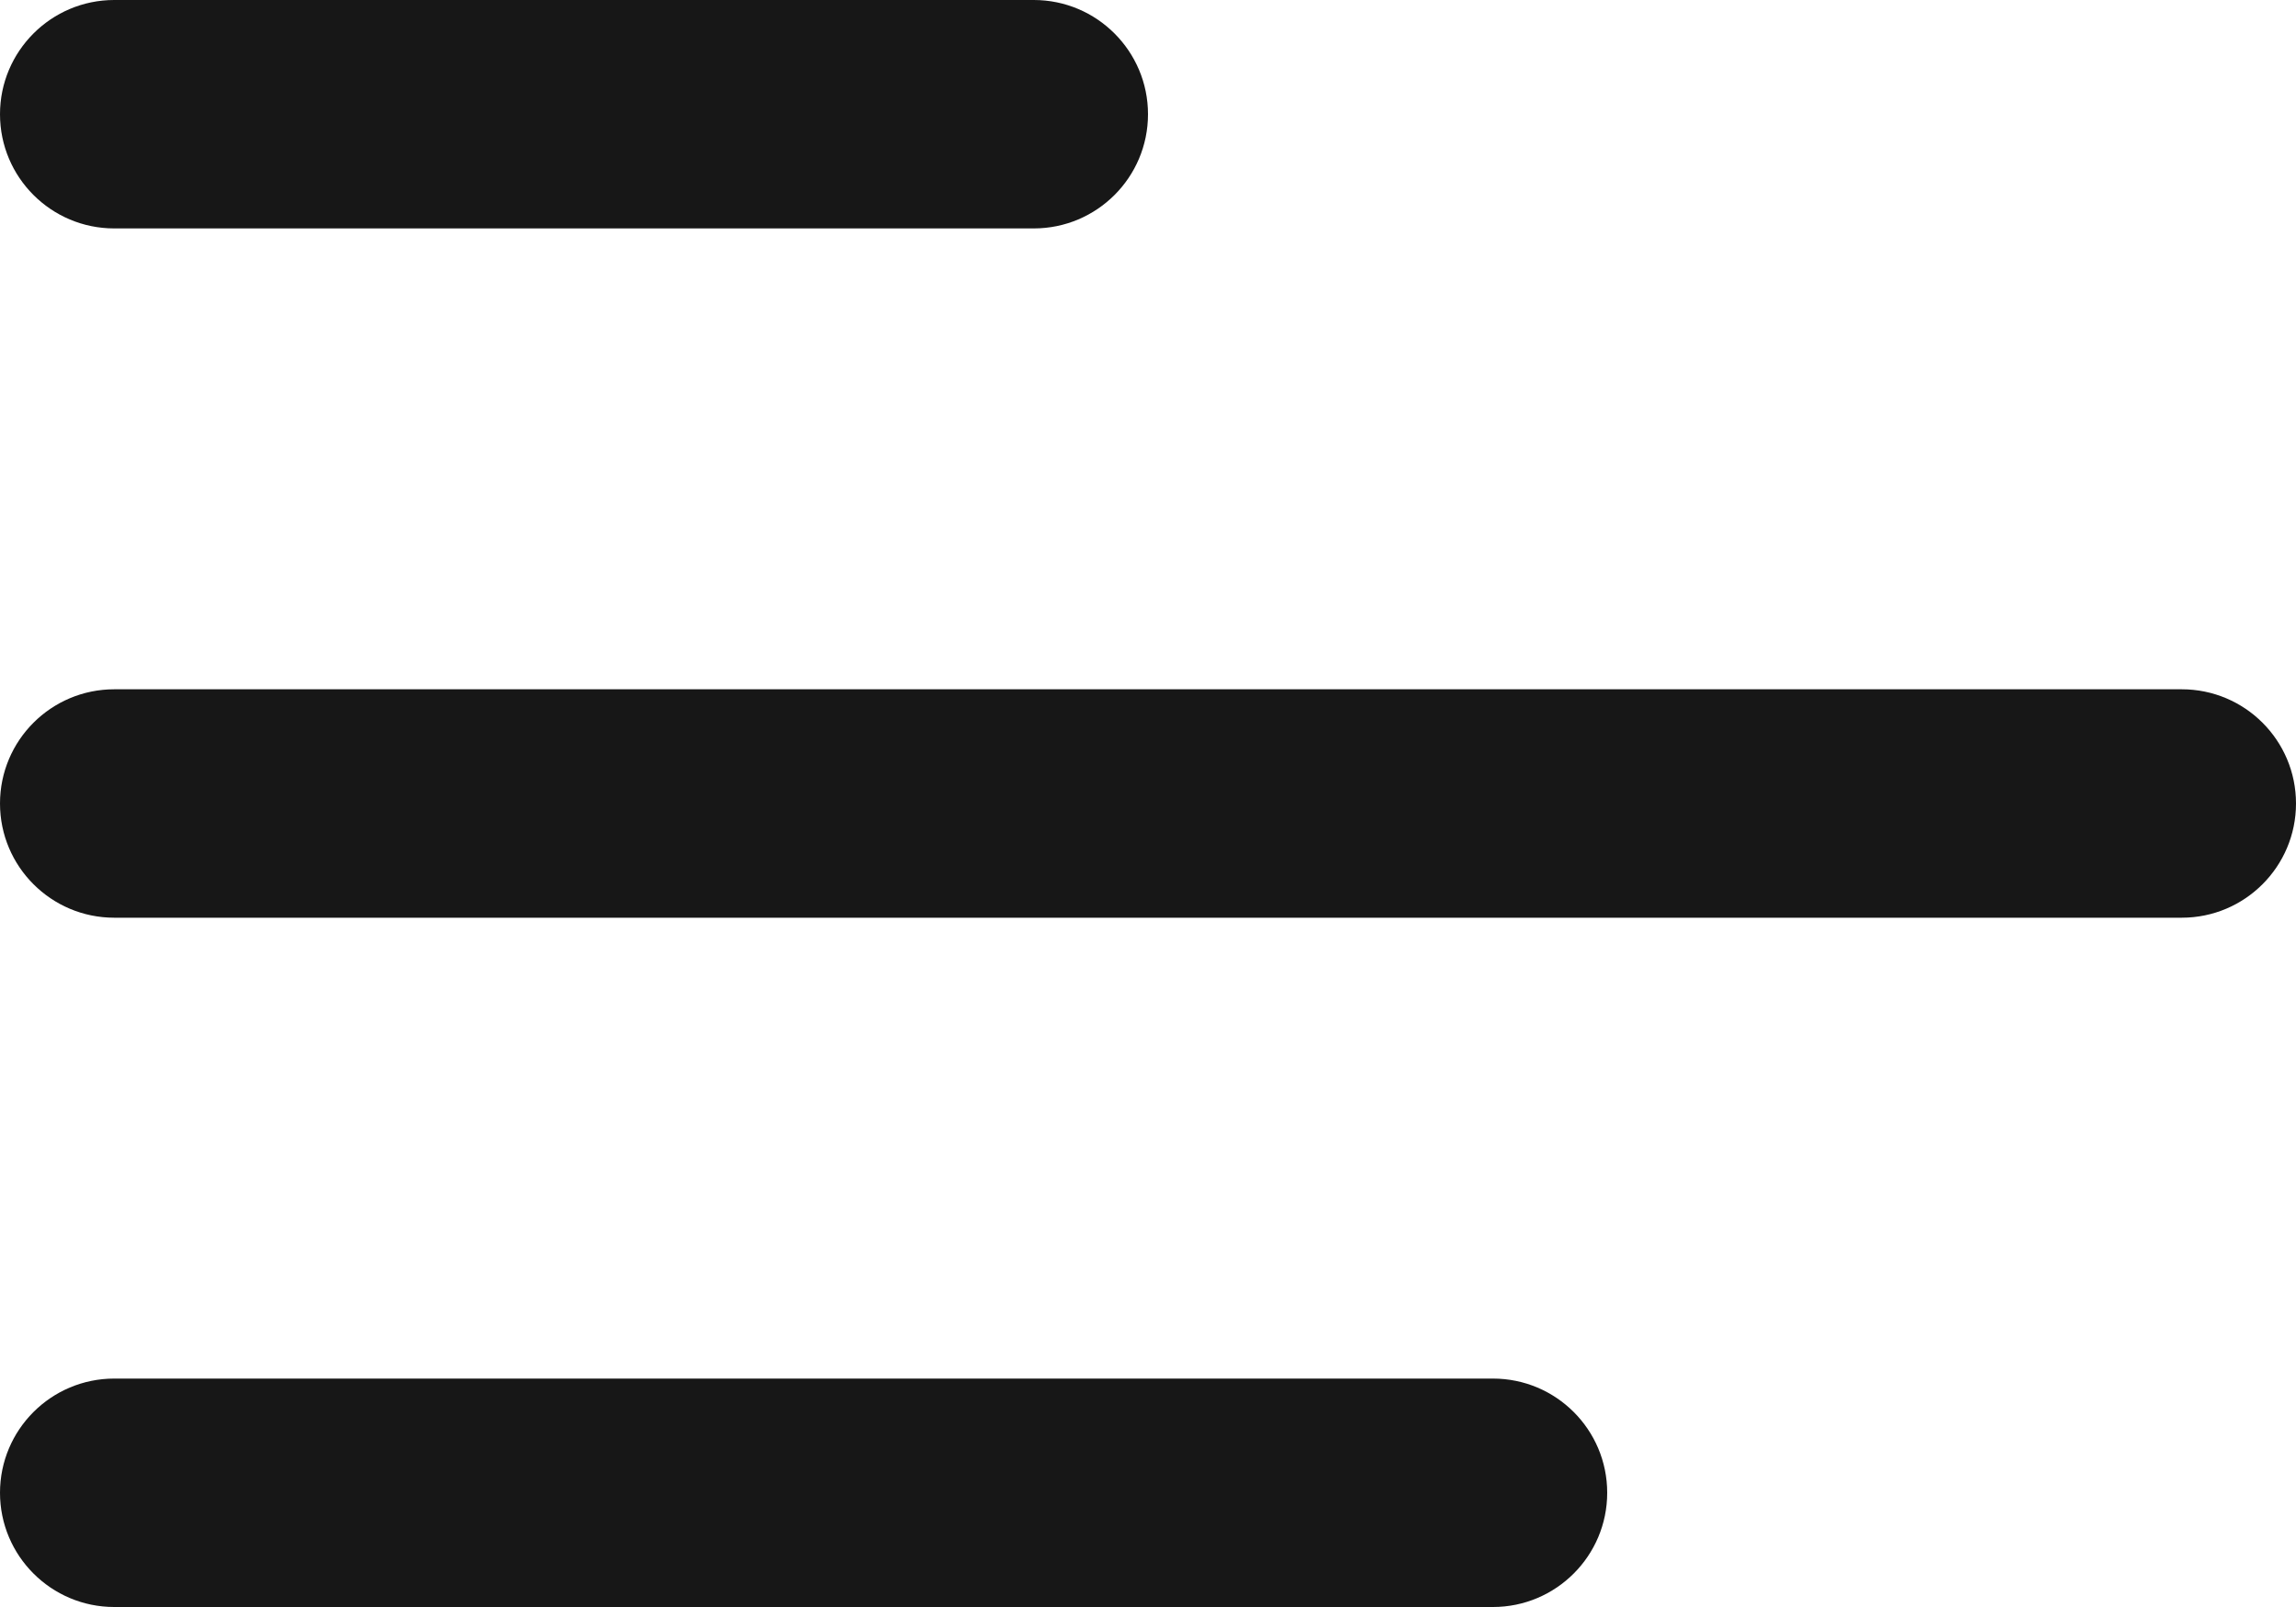
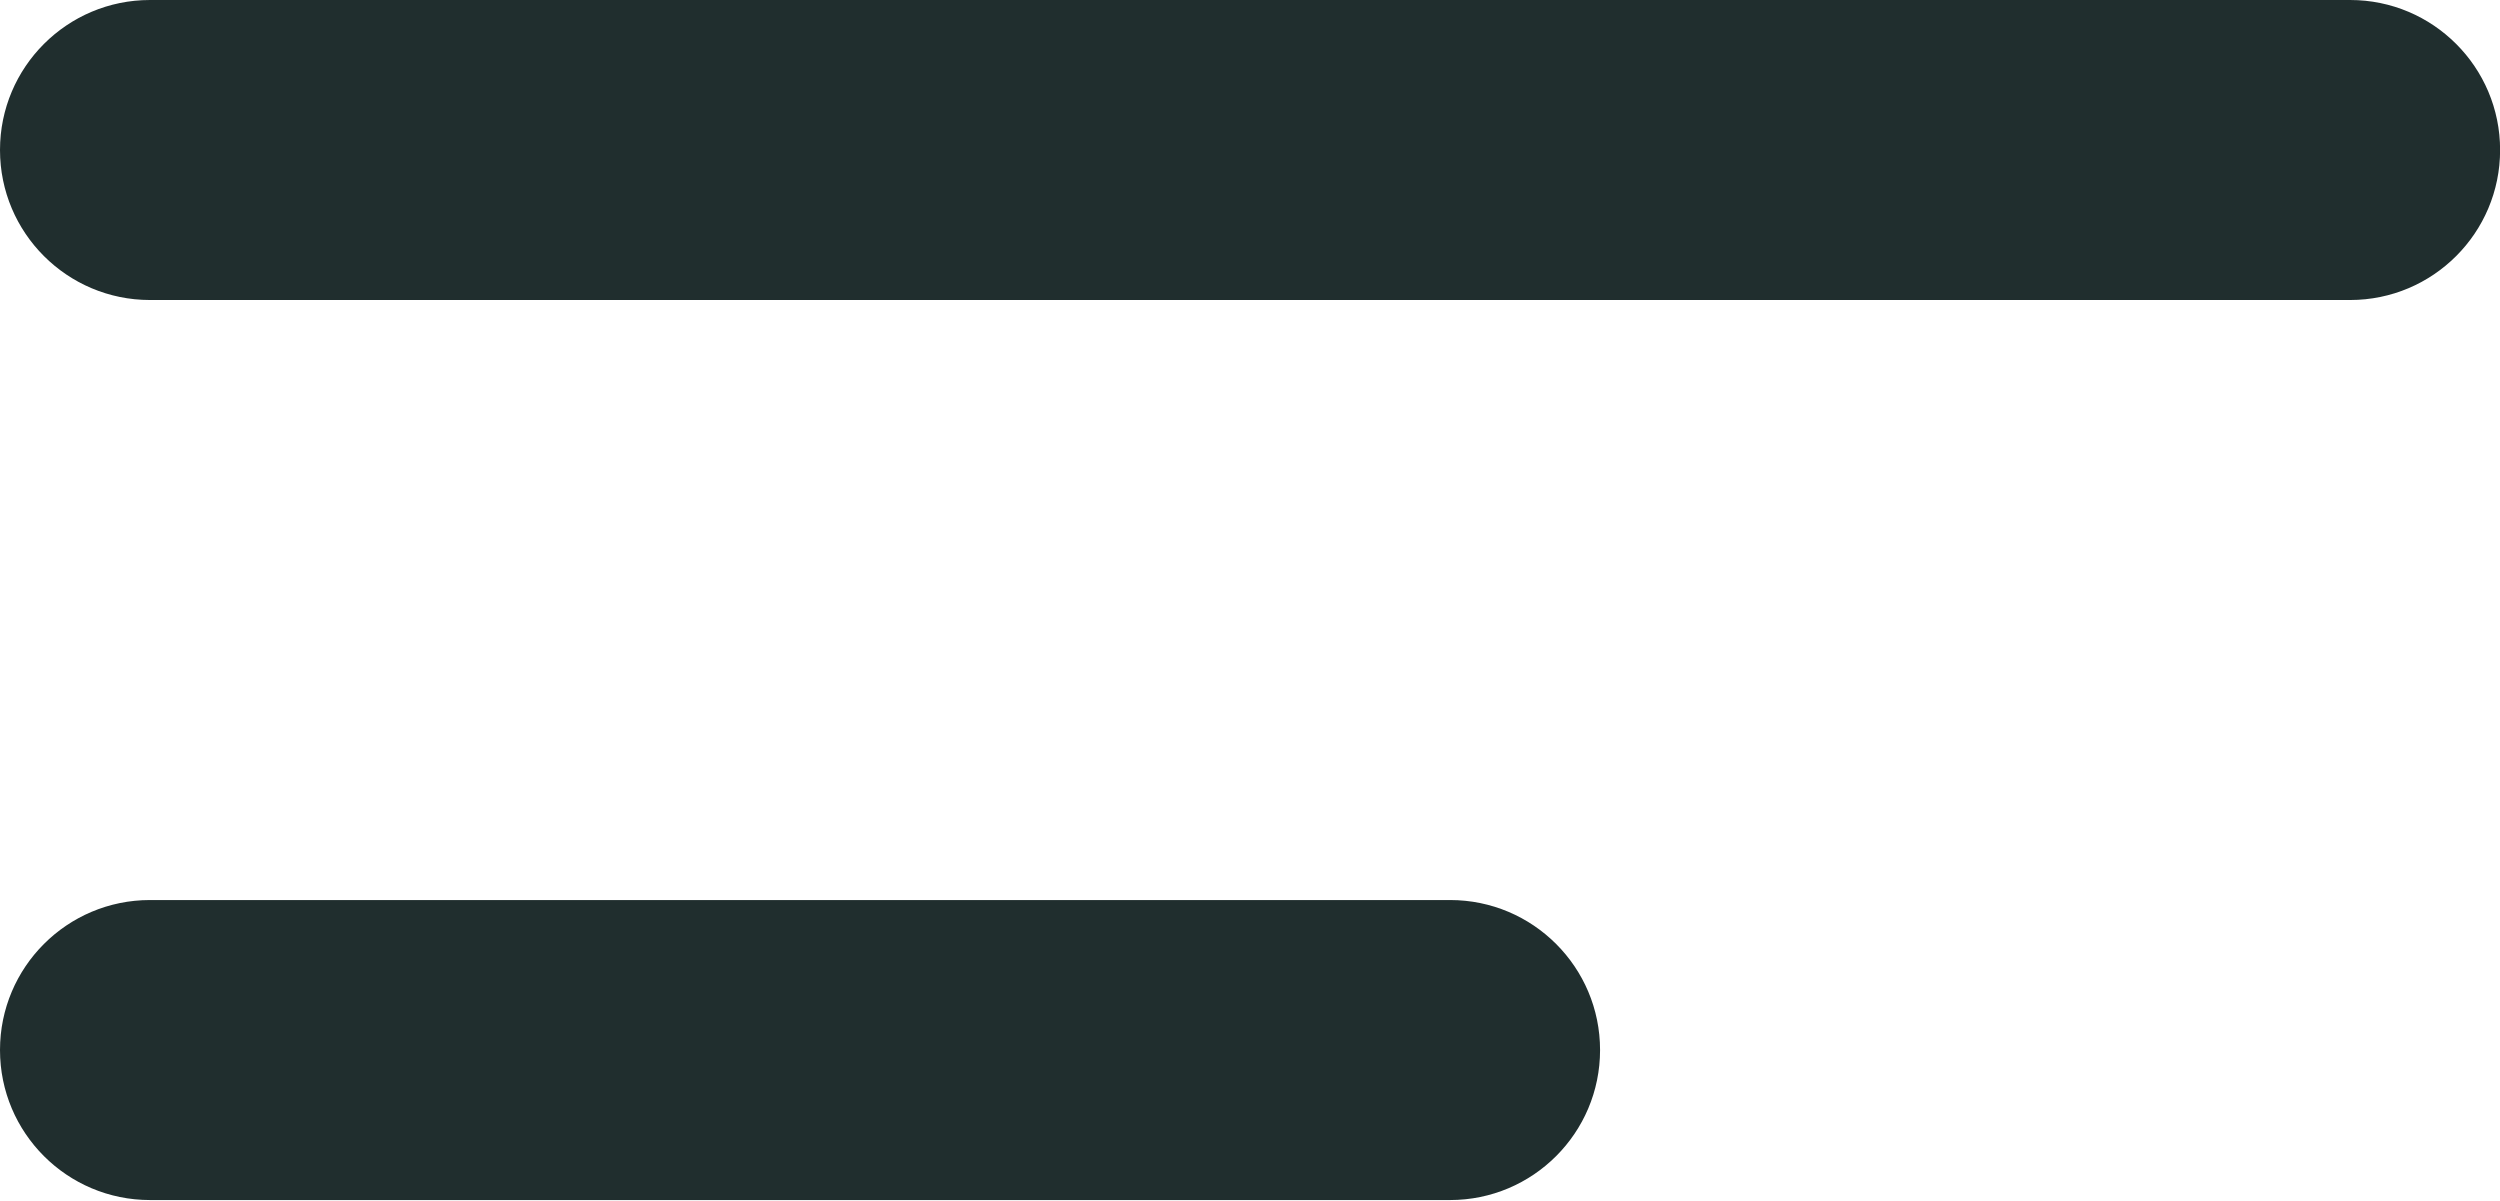
- <svg xmlns="http://www.w3.org/2000/svg" width="20" height="14" viewBox="0 0 20 14" fill="none">
-   <path d="M0 0.995C0 0.446 0.446 0 0.995 0H9.005C9.554 0 10 0.446 10 0.995C10 1.545 9.554 1.99 9.005 1.99H0.995C0.446 1.99 0 1.545 0 0.995Z" fill="#171717" />
-   <path d="M0 7C0 6.45 0.446 6.005 0.995 6.005H19.005C19.554 6.005 20 6.45 20 7C20 7.549 19.554 7.995 19.005 7.995H0.995C0.446 7.995 0 7.549 0 7Z" fill="#171717" />
-   <path d="M0 13.005C0 12.455 0.446 12.01 0.995 12.01H13.005C13.554 12.01 14 12.455 14 13.005C14 13.554 13.554 14 13.005 14H0.995C0.446 14 0 13.554 0 13.005Z" fill="#171717" />
+ <svg xmlns="http://www.w3.org/2000/svg" width="24.999" height="12" viewBox="0 0 24.999 12">
+   <path id="menu" d="M1545.5-798a1.5,1.5,0,0,1-1.5-1.5,1.5,1.5,0,0,1,1.5-1.5h13a1.5,1.5,0,0,1,1.5,1.5,1.5,1.5,0,0,1-1.5,1.5Zm0-9a1.5,1.5,0,0,1-1.5-1.5,1.5,1.5,0,0,1,1.5-1.5h22a1.5,1.5,0,0,1,1.5,1.5,1.5,1.5,0,0,1-1.5,1.5Z" transform="translate(-1544 810)" fill="#202e2e" />
</svg>
